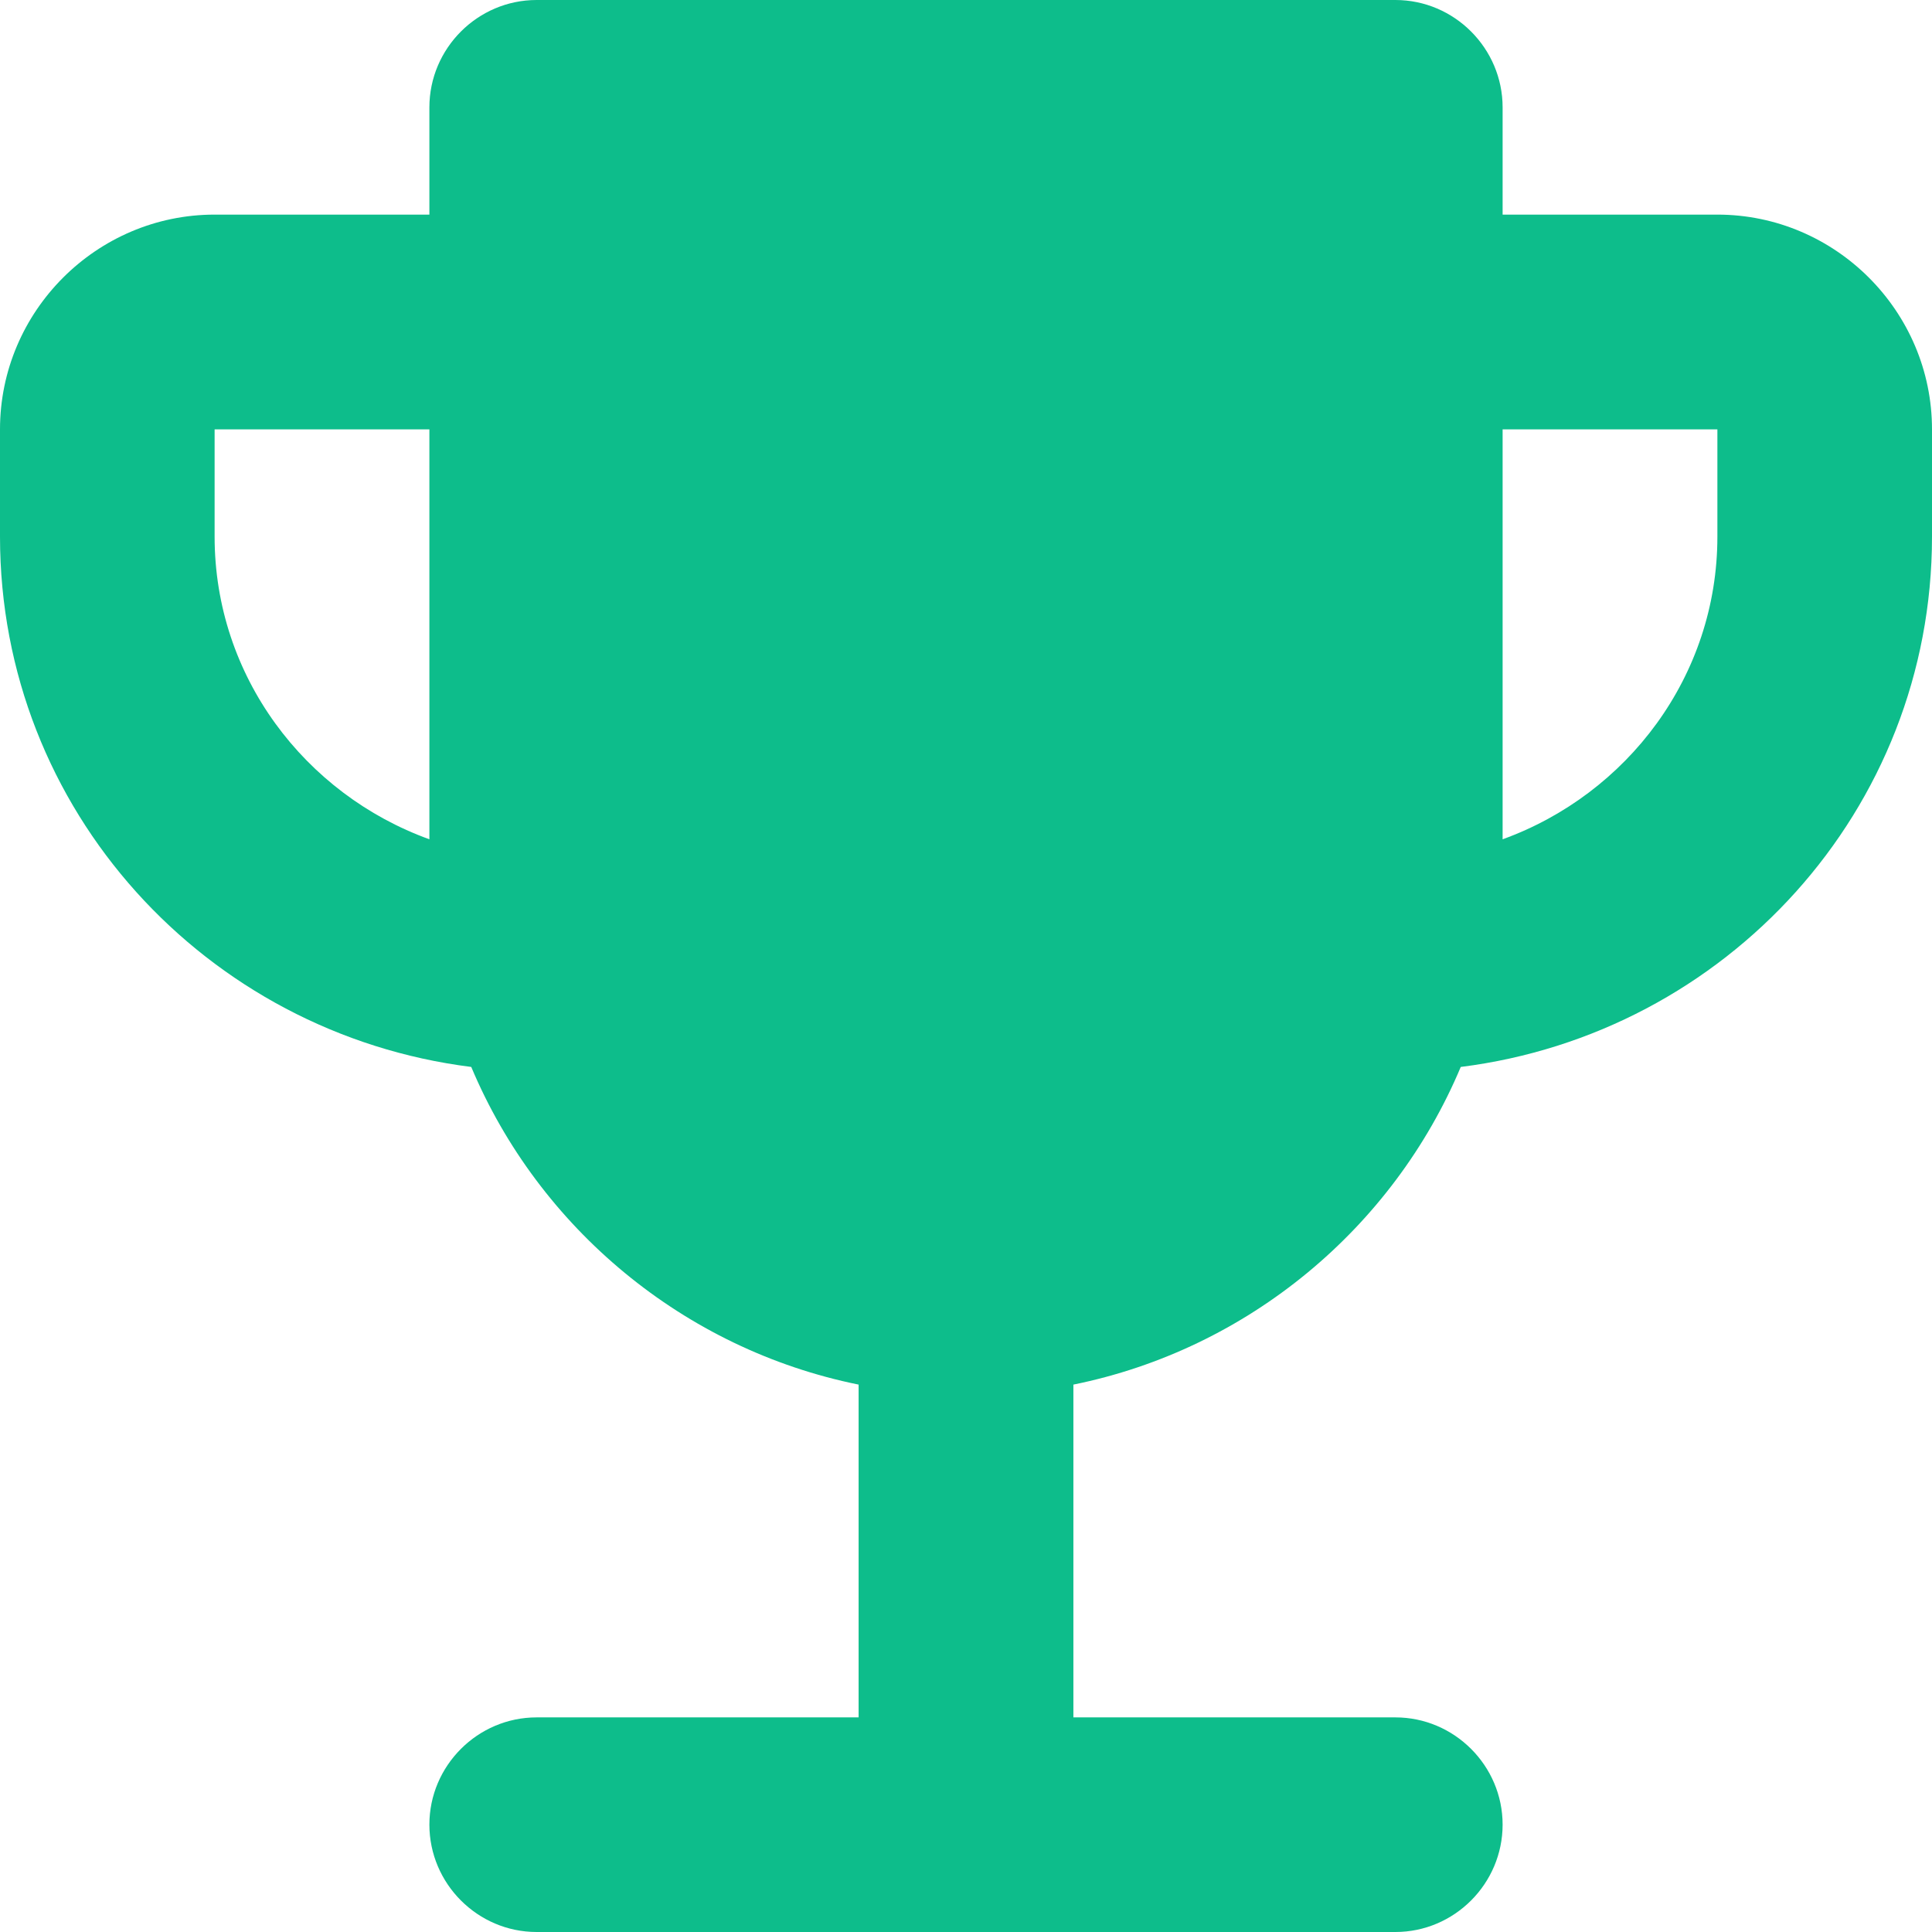
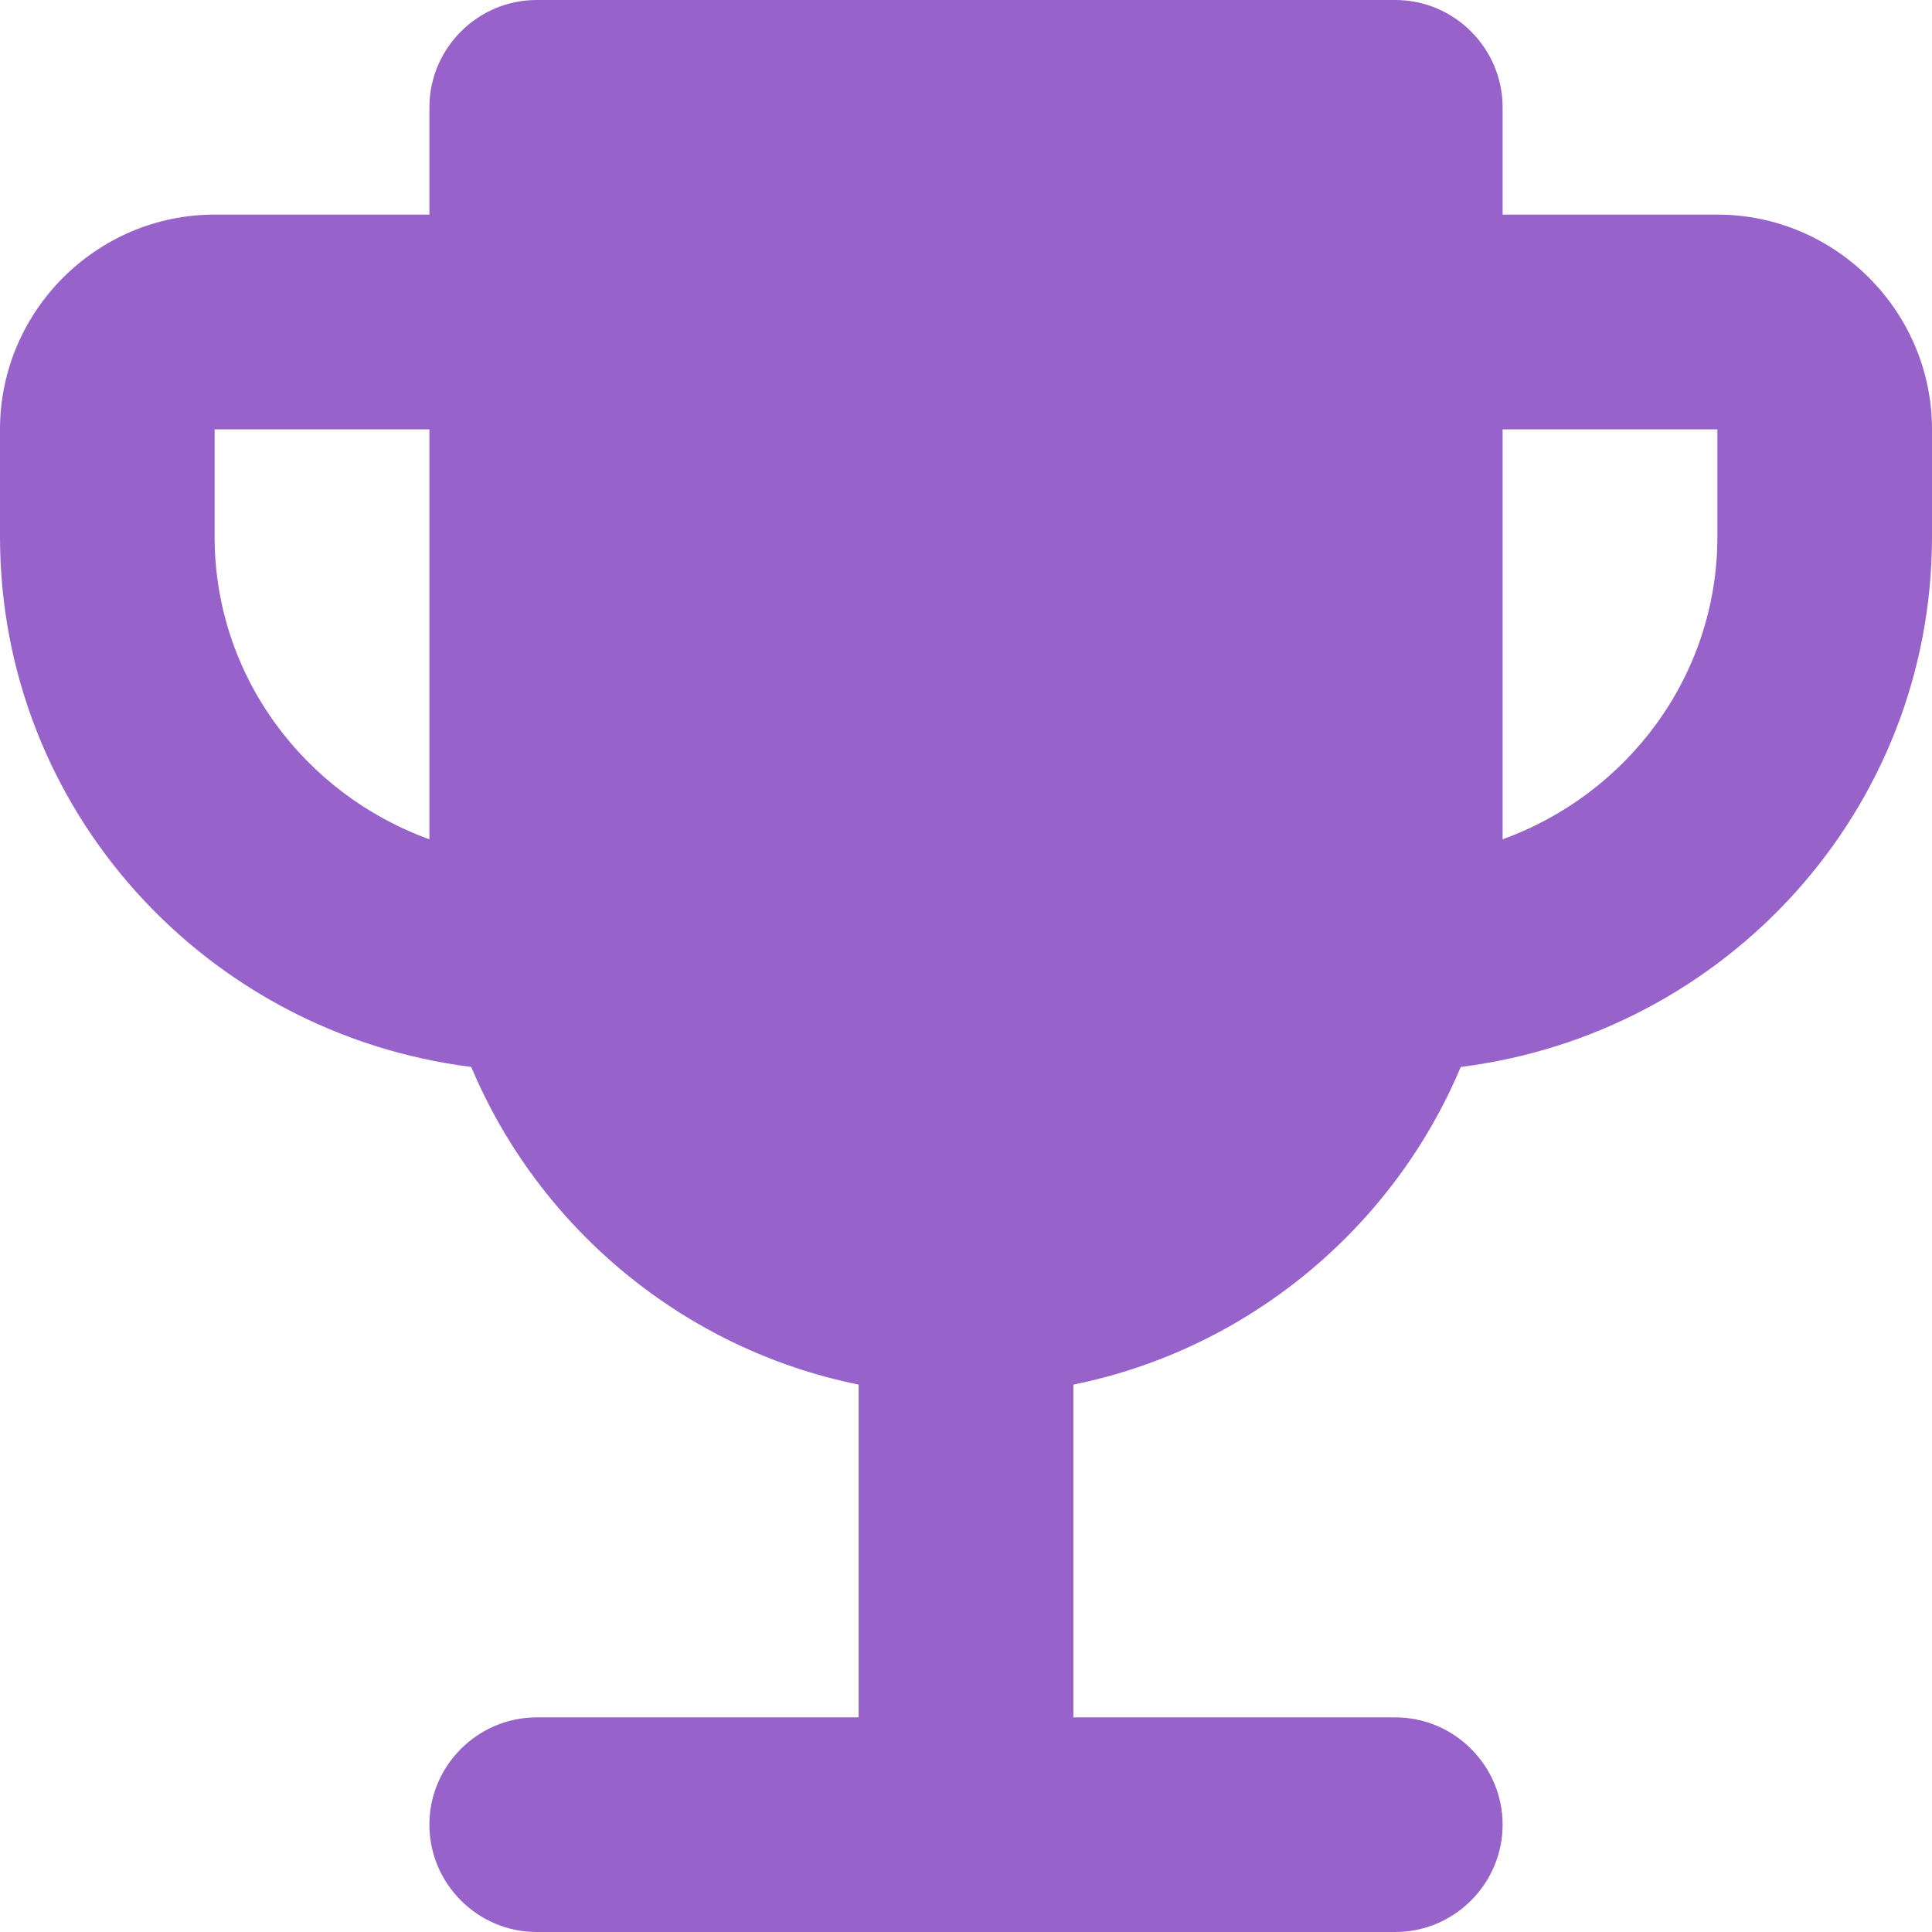
<svg xmlns="http://www.w3.org/2000/svg" width="12" height="12" viewBox="0 0 12 12" fill="none">
-   <path d="M10.667 1.333H9.333V0.667C9.333 0.3 9.033 0 8.667 0H3.333C2.967 0 2.667 0.3 2.667 0.667V1.333H1.333C0.6 1.333 0 1.933 0 2.667V3.333C0 5.033 1.28 6.42 2.927 6.627C3.347 7.627 4.247 8.38 5.333 8.6V10.667H3.333C2.967 10.667 2.667 10.967 2.667 11.333C2.667 11.7 2.967 12 3.333 12H8.667C9.033 12 9.333 11.7 9.333 11.333C9.333 10.967 9.033 10.667 8.667 10.667H6.667V8.6C7.753 8.38 8.653 7.627 9.073 6.627C10.72 6.42 12 5.033 12 3.333V2.667C12 1.933 11.4 1.333 10.667 1.333ZM1.333 3.333V2.667H2.667V5.213C1.893 4.933 1.333 4.2 1.333 3.333ZM10.667 3.333C10.667 4.2 10.107 4.933 9.333 5.213V2.667H10.667V3.333Z" fill="#0DBD8B" />
+   <path d="M10.667 1.333H9.333V0.667C9.333 0.3 9.033 0 8.667 0H3.333C2.967 0 2.667 0.3 2.667 0.667V1.333H1.333C0.6 1.333 0 1.933 0 2.667V3.333C0 5.033 1.28 6.42 2.927 6.627C3.347 7.627 4.247 8.38 5.333 8.6V10.667H3.333C2.967 10.667 2.667 10.967 2.667 11.333C2.667 11.7 2.967 12 3.333 12H8.667C9.033 12 9.333 11.7 9.333 11.333C9.333 10.967 9.033 10.667 8.667 10.667H6.667V8.6C7.753 8.38 8.653 7.627 9.073 6.627C10.72 6.42 12 5.033 12 3.333V2.667C12 1.933 11.4 1.333 10.667 1.333ZM1.333 3.333V2.667H2.667V5.213C1.893 4.933 1.333 4.2 1.333 3.333ZM10.667 3.333C10.667 4.2 10.107 4.933 9.333 5.213V2.667H10.667V3.333Z" fill="#9763CB" />
</svg>
